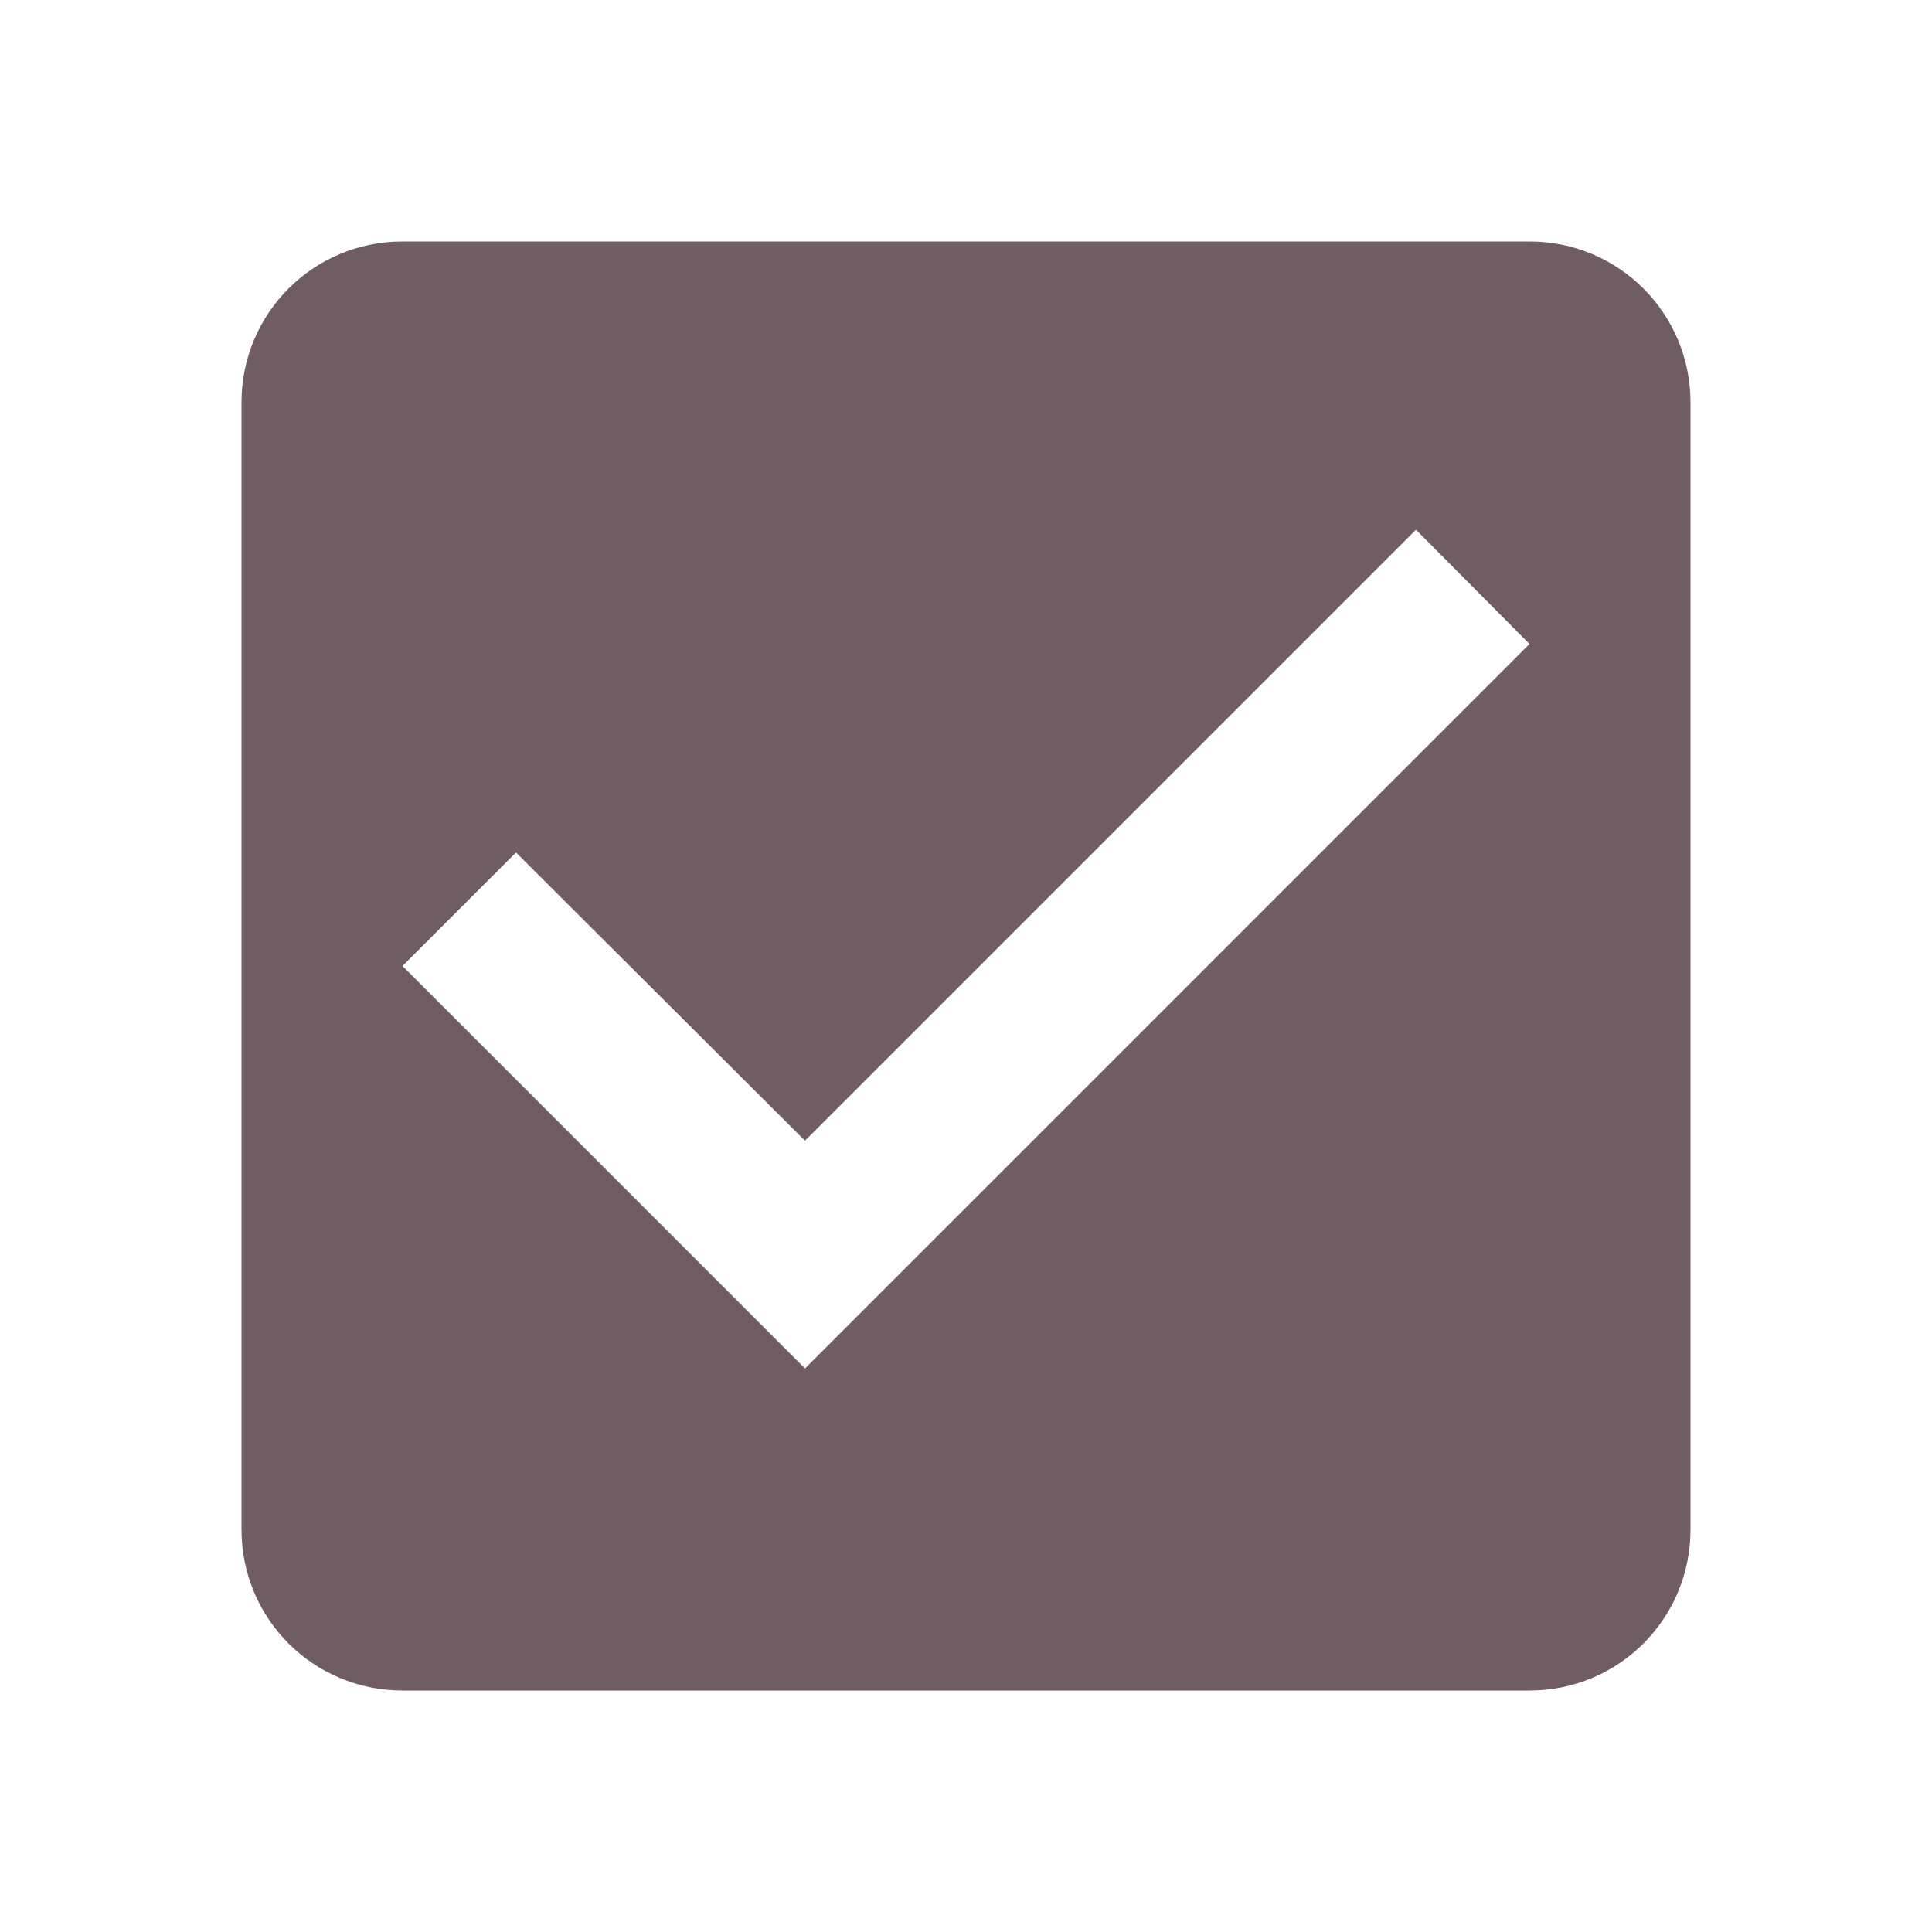
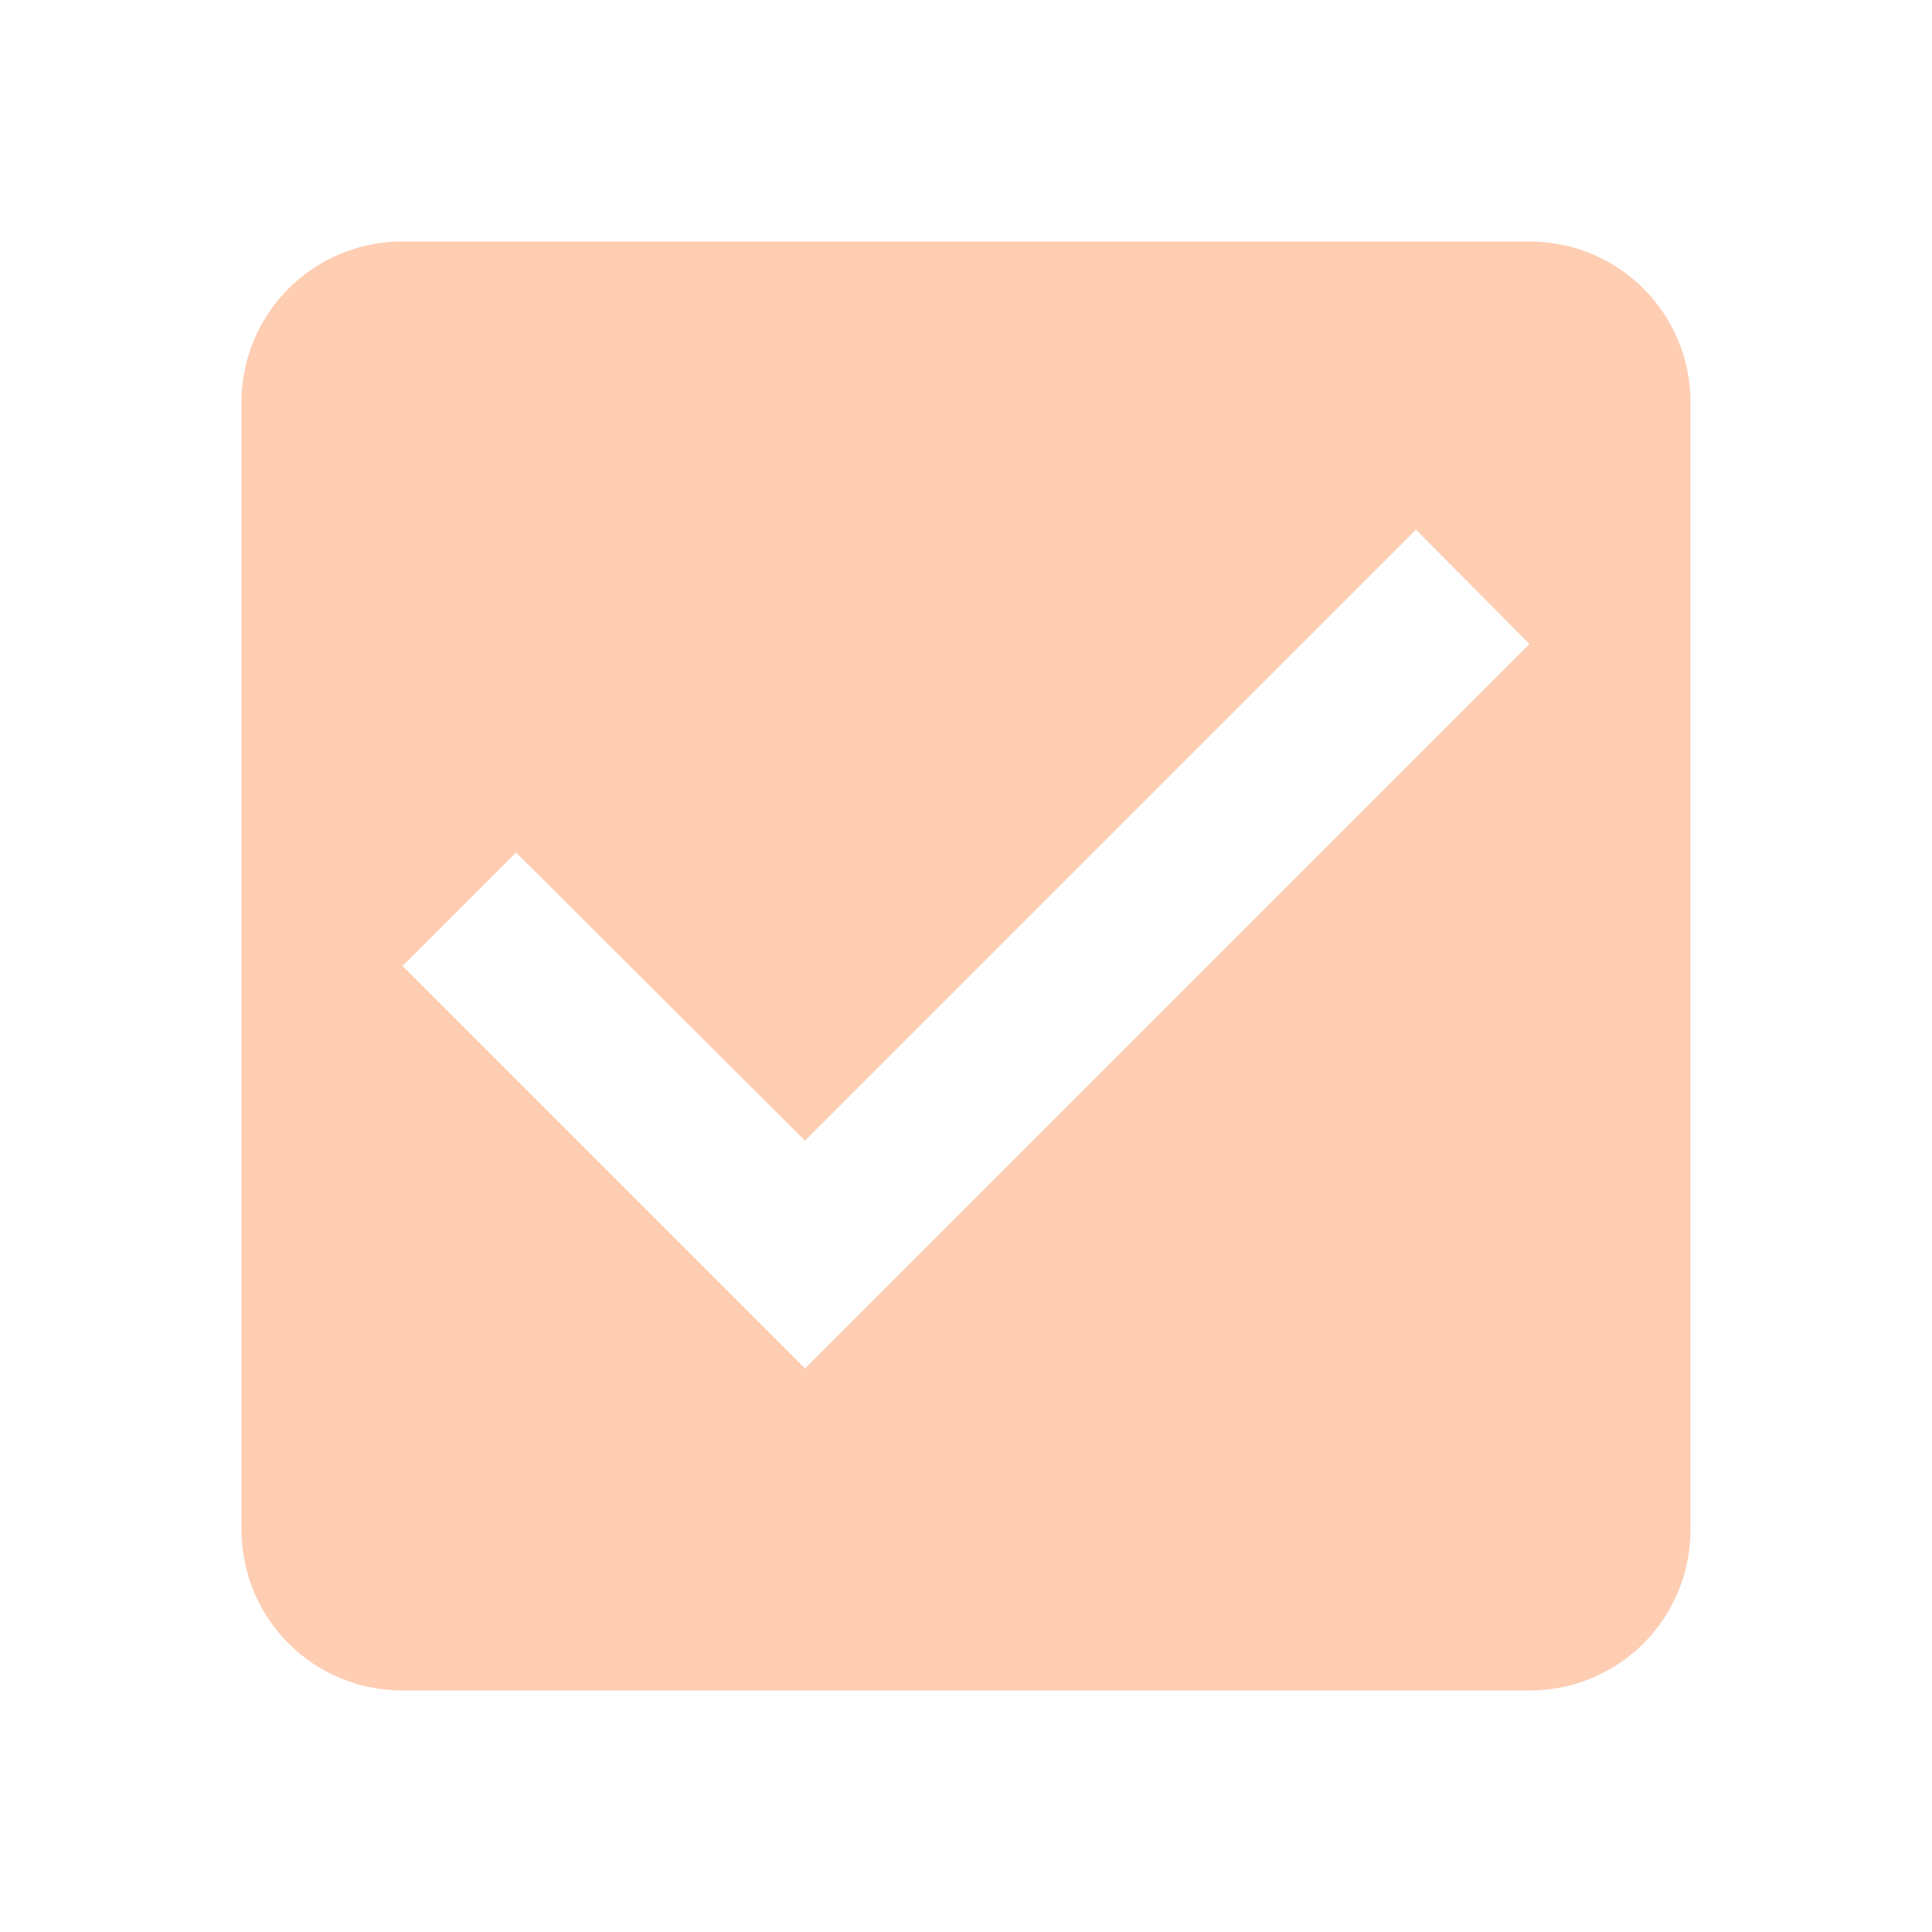
<svg xmlns="http://www.w3.org/2000/svg" width="24" height="24" fill="#000000" version="1.1" viewBox="0 0 24 24" id="svg4">
  <defs id="defs8" />
-   <path d="m5 3c-1.108 0-2 0.892-2 2v14c0 1.108 0.892 2 2 2h14c1.108 0 2-0.892 2-2v-14c0-1.108-0.892-2-2-2zm12.59 3.58 1.41 1.42-9 9-5-5 1.41-1.41 3.59 3.58z" style="fill:#6f5d63" id="path2" />
+   <path d="m5 3c-1.108 0-2 0.892-2 2v14c0 1.108 0.892 2 2 2h14c1.108 0 2-0.892 2-2v-14c0-1.108-0.892-2-2-2zm12.59 3.58 1.41 1.42-9 9-5-5 1.41-1.41 3.59 3.58z" style="fill:#fecdb2" id="path2" />
</svg>
